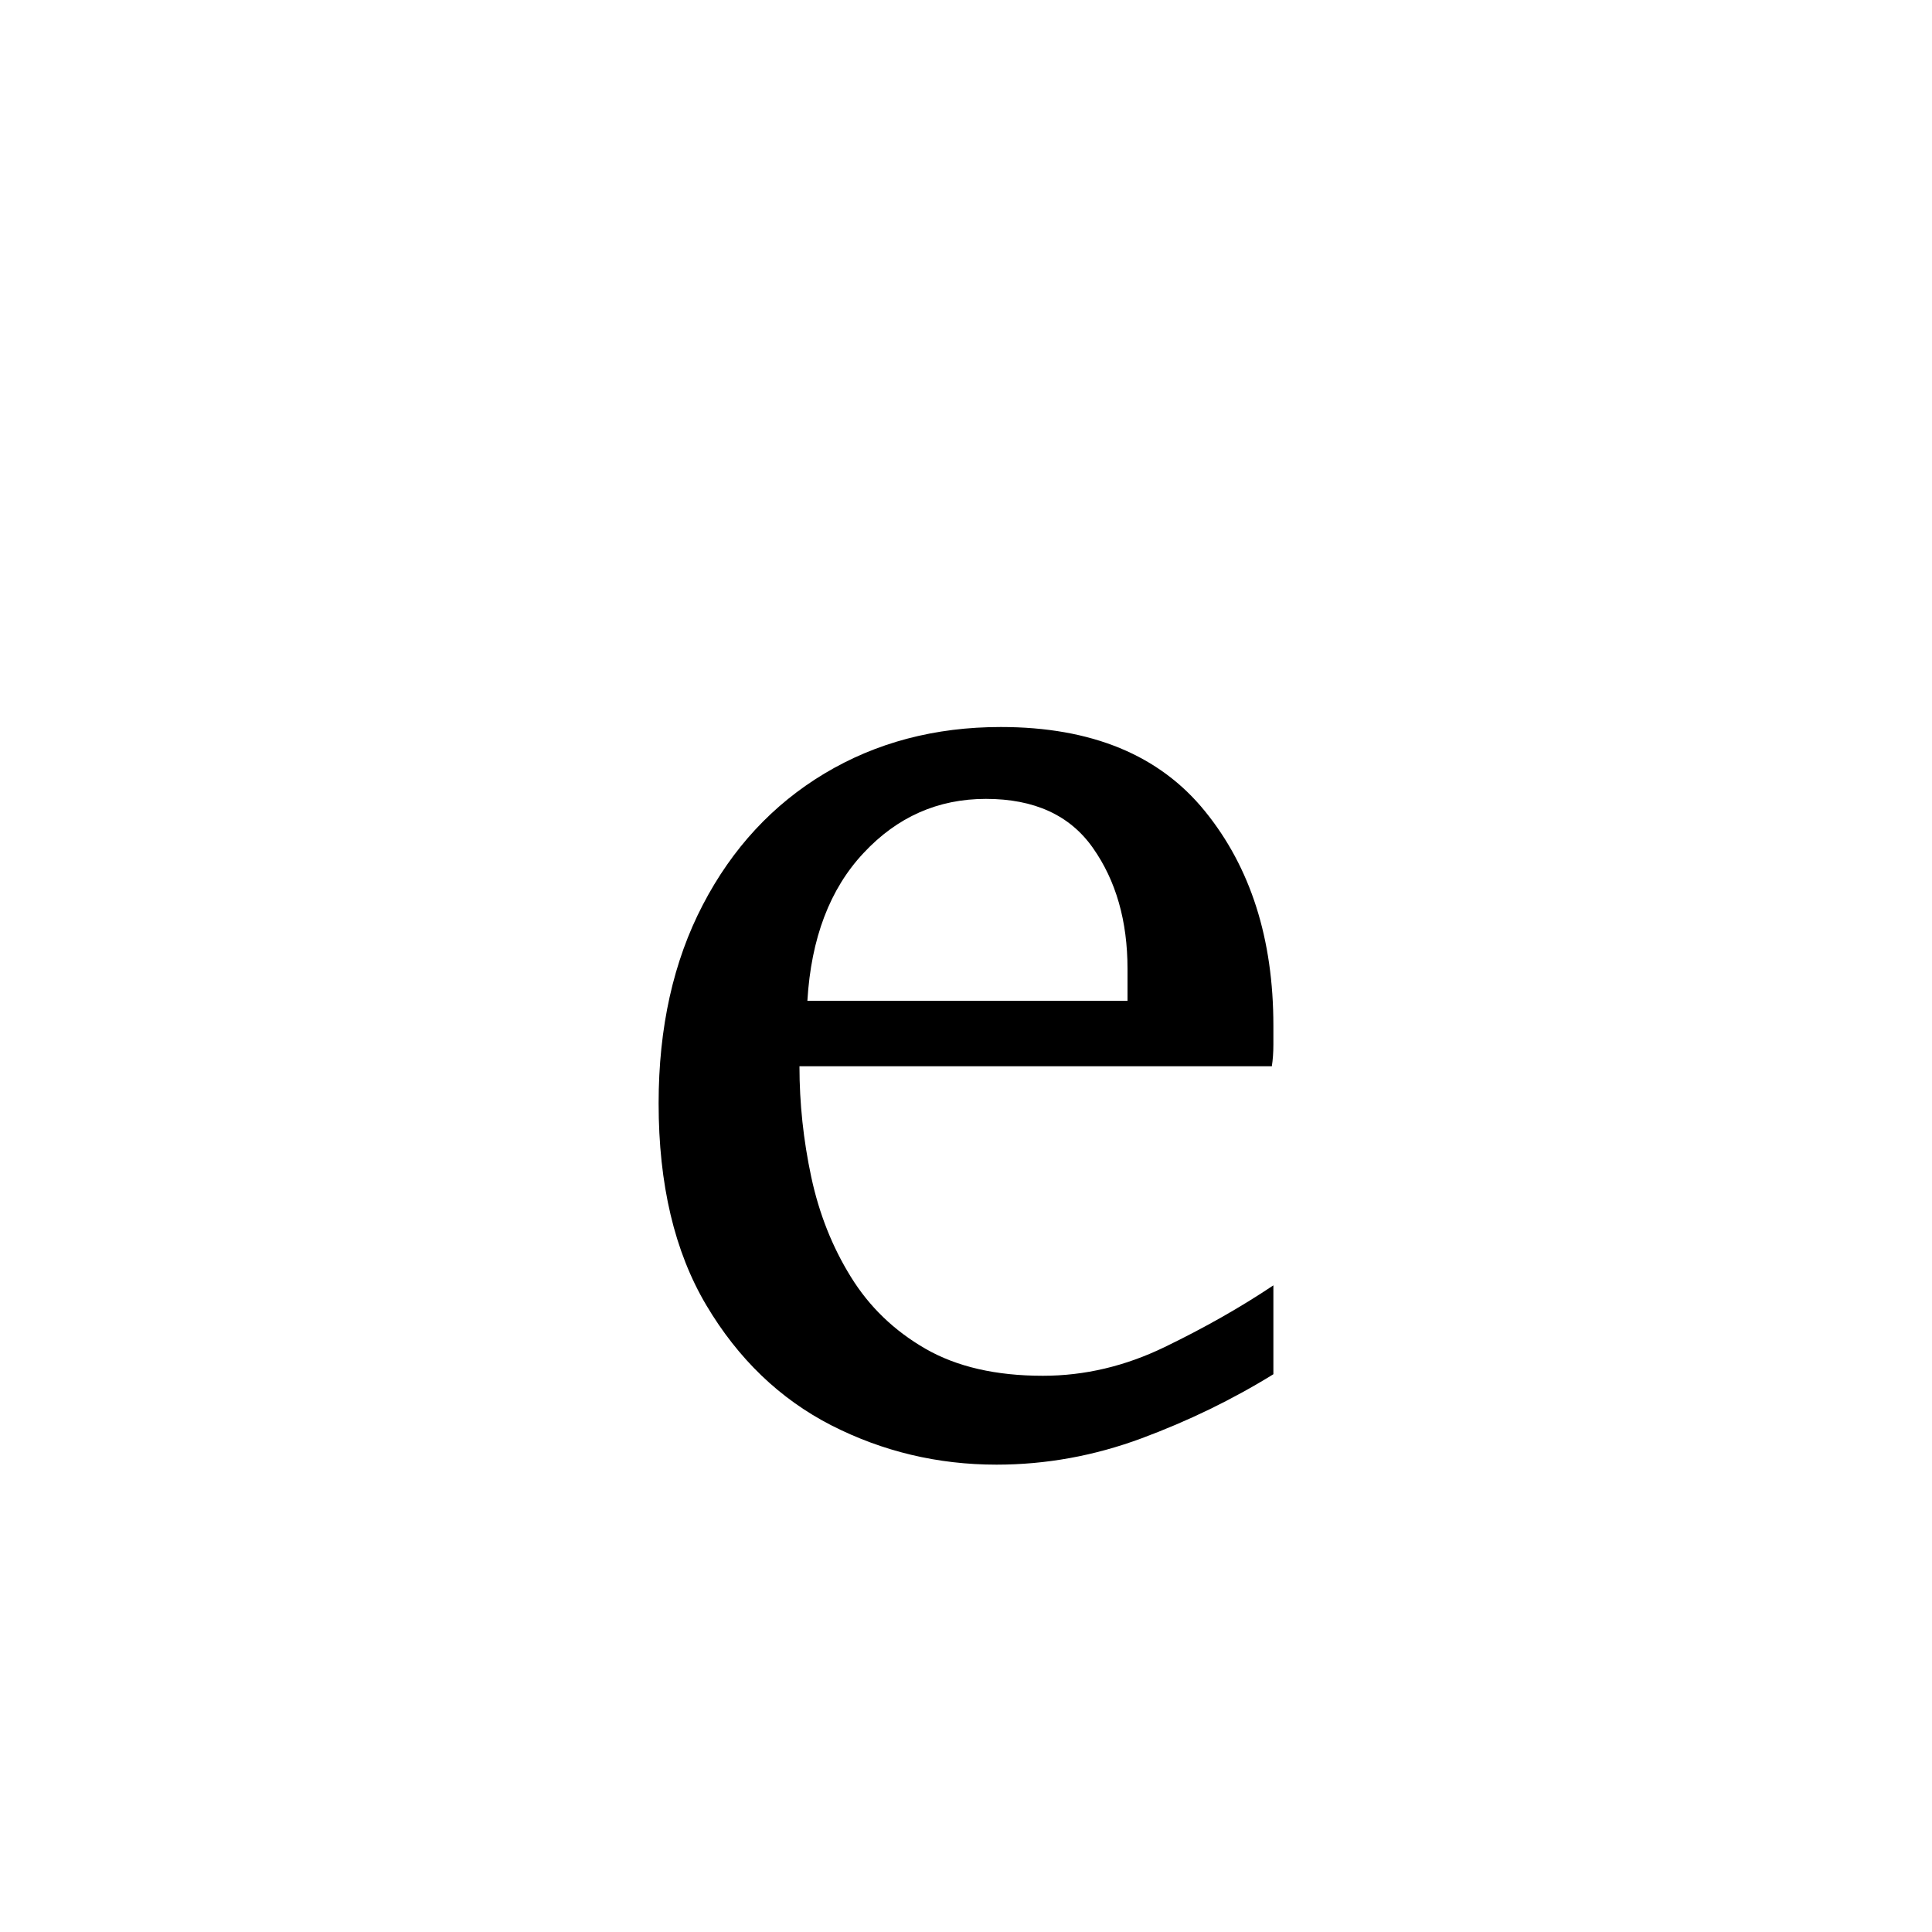
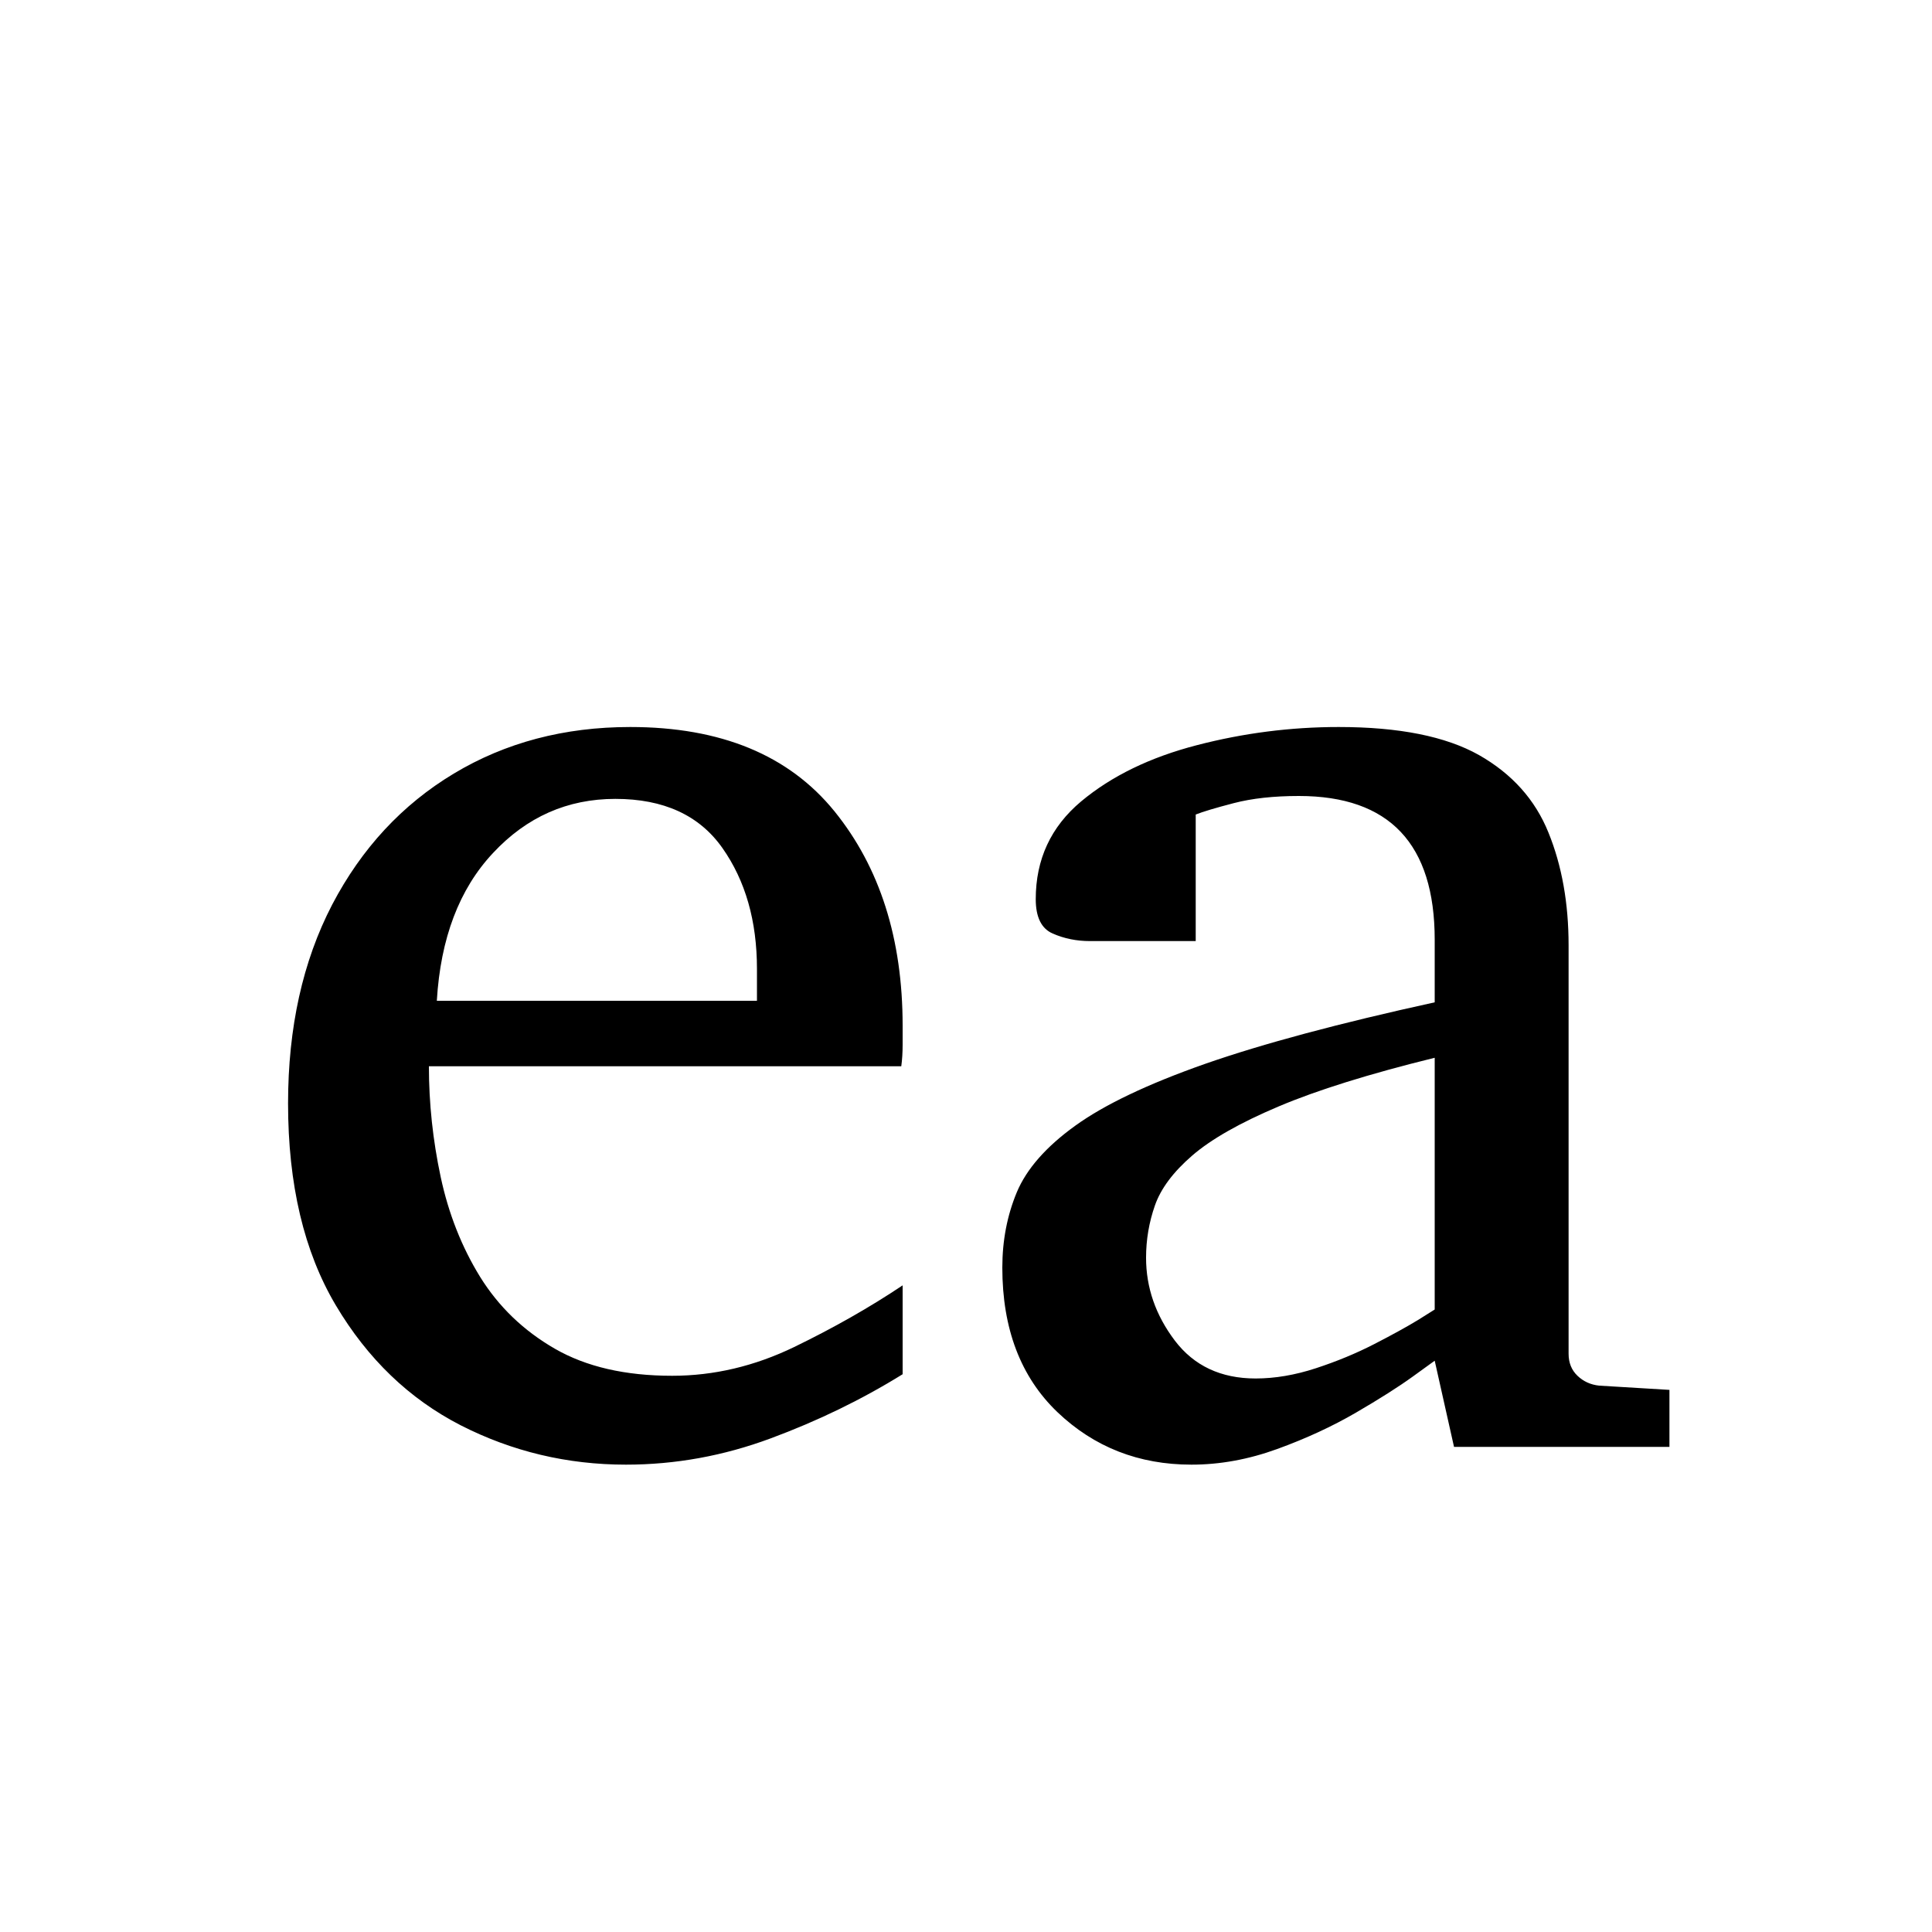
<svg xmlns="http://www.w3.org/2000/svg" width="100" height="100" version="1.1" id="svg1" viewBox="0 0 100 100">
-   <path fill="black" d="M65.91 66.53L65.91 71.13Q62.74 73.09 59.08 74.45Q55.41 75.81 51.58 75.81L51.58 75.81Q47.02 75.81 43.02 73.77Q39.03 71.72 36.56 67.56Q34.09 63.40 34.09 57.11L34.09 57.11Q34.09 51.22 36.38 46.83Q38.66 42.45 42.67 40.04Q46.69 37.63 51.80 37.63L51.80 37.63Q58.84 37.63 62.37 41.99Q65.91 46.35 65.91 53.09L65.91 53.09Q65.91 53.46 65.91 54.07Q65.91 54.68 65.83 55.19L65.83 55.19L41.38 55.19Q41.38 58.06 41.99 60.92Q42.60 63.77 44.04 66.09Q45.47 68.41 47.90 69.81Q50.33 71.21 53.98 71.21L53.98 71.21Q57.22 71.21 60.29 69.72Q63.37 68.23 65.91 66.53L65.91 66.53ZM41.79 51.80L58.36 51.80L58.36 50.15Q58.36 46.43 56.57 43.89Q54.79 41.35 51.03 41.35L51.03 41.35Q47.31 41.35 44.70 44.15Q42.08 46.94 41.79 51.80L41.79 51.80Z" />
+   <path fill="black" d="M46.72 66.53L46.72 71.13Q43.56 73.09 39.89 74.45Q36.23 75.81 32.40 75.81L32.40 75.81Q27.84 75.81 23.84 73.77Q19.85 71.72 17.38 67.56Q14.91 63.40 14.91 57.11L14.91 57.11Q14.91 51.22 17.19 46.83Q19.48 42.45 23.49 40.04Q27.50 37.63 32.62 37.63L32.62 37.63Q39.65 37.63 43.19 41.99Q46.72 46.35 46.72 53.09L46.72 53.09Q46.72 53.46 46.72 54.07Q46.72 54.68 46.65 55.19L46.65 55.19L22.20 55.19Q22.20 58.06 22.81 60.92Q23.42 63.77 24.85 66.09Q26.29 68.41 28.72 69.81Q31.15 71.21 34.79 71.21L34.79 71.21Q38.03 71.21 41.11 69.72Q44.18 68.23 46.72 66.53L46.72 66.53ZM22.61 51.80L39.18 51.80L39.18 50.15Q39.18 46.43 37.39 43.89Q35.60 41.35 31.85 41.35L31.85 41.35Q28.13 41.35 25.52 44.15Q22.90 46.94 22.61 51.80L22.61 51.80ZM86.41 71.94L86.41 74.89L75.26 74.89L74.26 70.43Q74.26 70.43 73.14 71.24Q72.02 72.05 70.18 73.12Q68.34 74.19 66.11 75Q63.88 75.81 61.67 75.81L61.67 75.81Q57.58 75.81 54.73 73.09Q51.88 70.36 51.88 65.61L51.88 65.61Q51.88 63.51 52.63 61.71Q53.39 59.90 55.65 58.27Q57.92 56.63 62.39 55.06Q66.86 53.50 74.26 51.88L74.26 51.88L74.26 48.64Q74.26 41.20 67.23 41.20L67.23 41.20Q65.28 41.20 63.86 41.57Q62.44 41.94 61.89 42.16L61.89 42.16L61.89 48.71L56.41 48.71Q55.38 48.71 54.49 48.32Q53.61 47.94 53.61 46.54L53.61 46.54Q53.61 43.45 55.96 41.48Q58.32 39.51 61.95 38.57Q65.57 37.63 69.29 37.63L69.29 37.63Q73.97 37.63 76.55 39.08Q79.12 40.54 80.15 43.10Q81.19 45.66 81.19 48.93L81.19 48.93L81.19 70.07Q81.19 70.77 81.65 71.21Q82.11 71.65 82.77 71.72L82.77 71.72L86.41 71.94ZM74.26 67.78L74.26 67.78L74.26 54.75Q69.18 56.00 66.18 57.27Q63.18 58.54 61.71 59.81Q60.24 61.08 59.78 62.39Q59.32 63.70 59.32 65.10L59.32 65.10Q59.32 67.42 60.81 69.39Q62.30 71.35 64.99 71.35L64.99 71.35Q66.49 71.35 68.11 70.82Q69.73 70.29 71.13 69.57Q72.53 68.85 73.40 68.32Q74.26 67.78 74.26 67.78Z" />
</svg>
